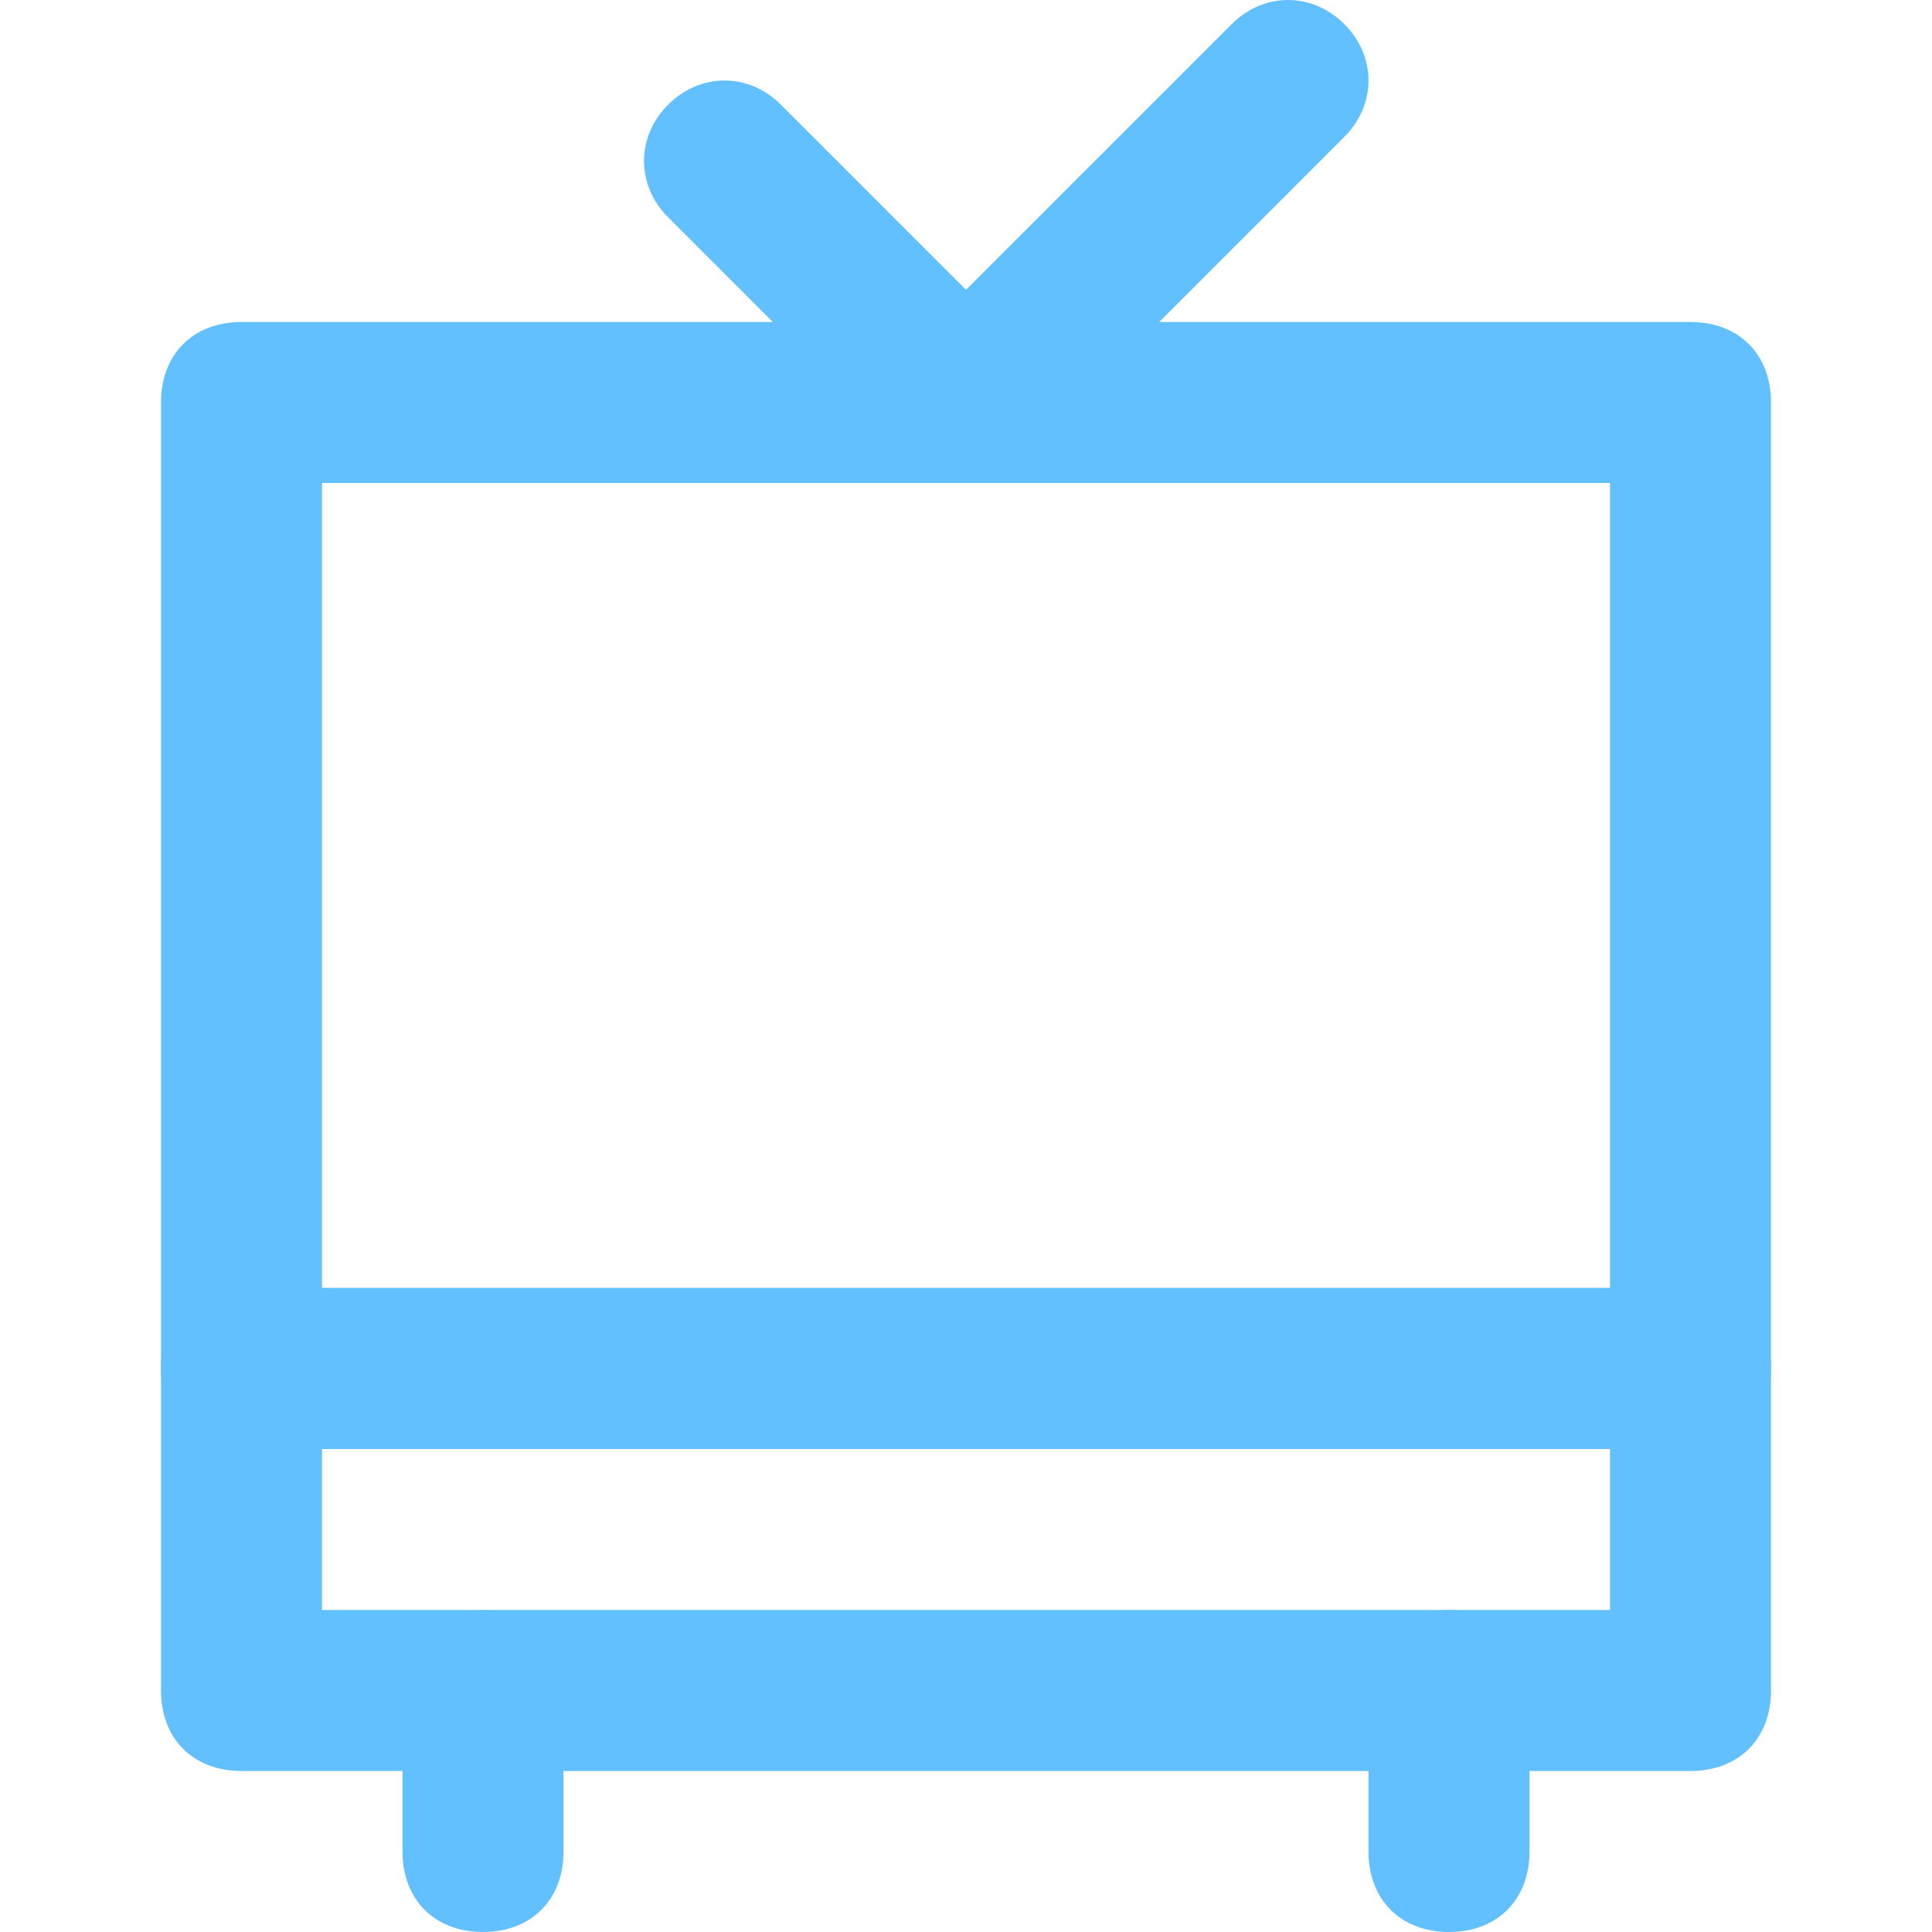
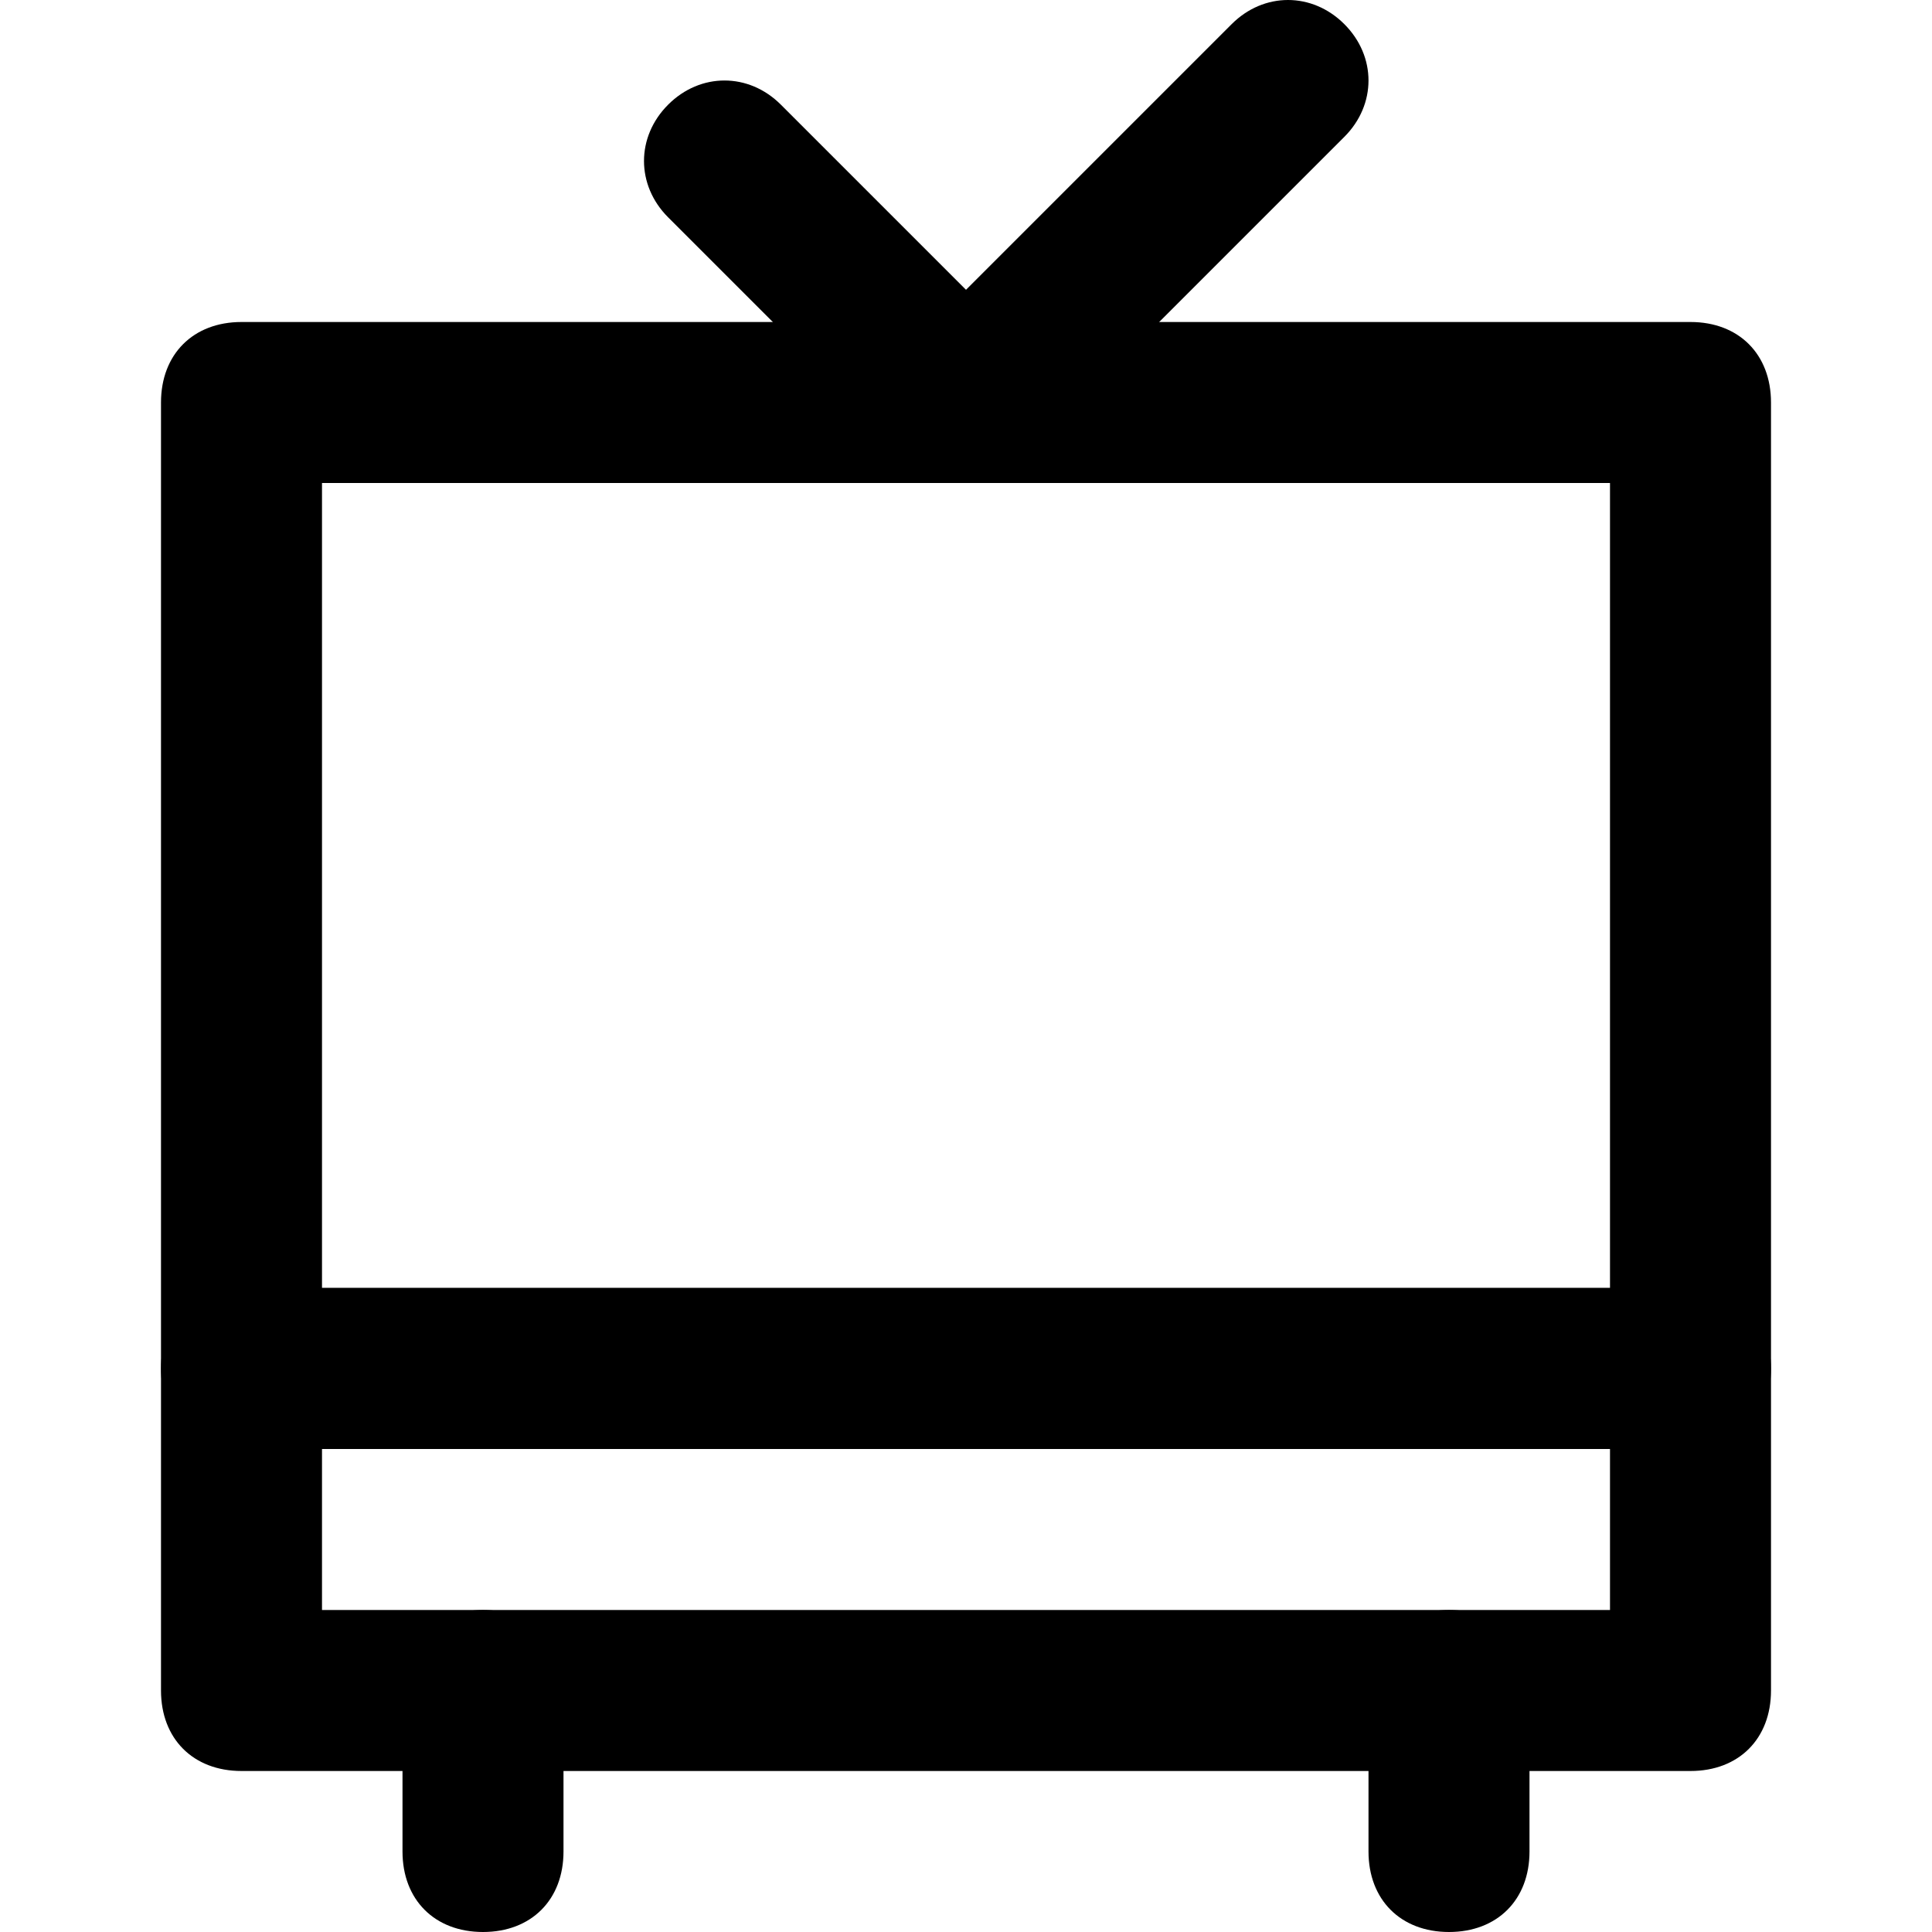
<svg xmlns="http://www.w3.org/2000/svg" version="1.1" id="Layer_1" x="0px" y="0px" width="24px" height="24px" viewBox="0 0 24 24" enable-background="new 0 0 24 24" xml:space="preserve">
-   <g fill="rgb(99, 192, 254)">
+   <g fill="#000000">
    <g>
      <g>
        <path d="M21,18H3c-0.6,0-1-0.4-1-1V5c0-0.6,0.4-1,1-1h18c0.6,0,1,0.4,1,1v12C22,17.6,21.6,18,21,18z M4,16h16V6H4V16z" />
      </g>
    </g>
    <g>
      <g>
        <path d="M21,22H3c-0.6,0-1-0.4-1-1v-4c0-0.6,0.4-1,1-1h18c0.6,0,1,0.4,1,1v4C22,21.6,21.6,22,21,22z M4,20h16v-2H4V20z" />
      </g>
    </g>
    <g>
      <g>
        <path d="M12,6c-0.3,0-0.5-0.1-0.7-0.3c-0.4-0.4-0.4-1,0-1.4l4-4c0.4-0.4,1-0.4,1.4,0s0.4,1,0,1.4l-4,4C12.5,5.9,12.3,6,12,6z" />
      </g>
    </g>
    <g>
      <g>
        <path d="M12,6c-0.3,0-0.5-0.1-0.7-0.3l-3-3c-0.4-0.4-0.4-1,0-1.4s1-0.4,1.4,0l3,3c0.4,0.4,0.4,1,0,1.4C12.5,5.9,12.3,6,12,6z" />
      </g>
    </g>
    <g>
      <g>
        <path d="M6,24c-0.6,0-1-0.4-1-1v-2c0-0.6,0.4-1,1-1s1,0.4,1,1v2C7,23.6,6.6,24,6,24z" />
      </g>
    </g>
    <g>
      <g>
        <path d="M18,24c-0.6,0-1-0.4-1-1v-2c0-0.6,0.4-1,1-1s1,0.4,1,1v2C19,23.6,18.6,24,18,24z" />
      </g>
    </g>
  </g>
</svg>
